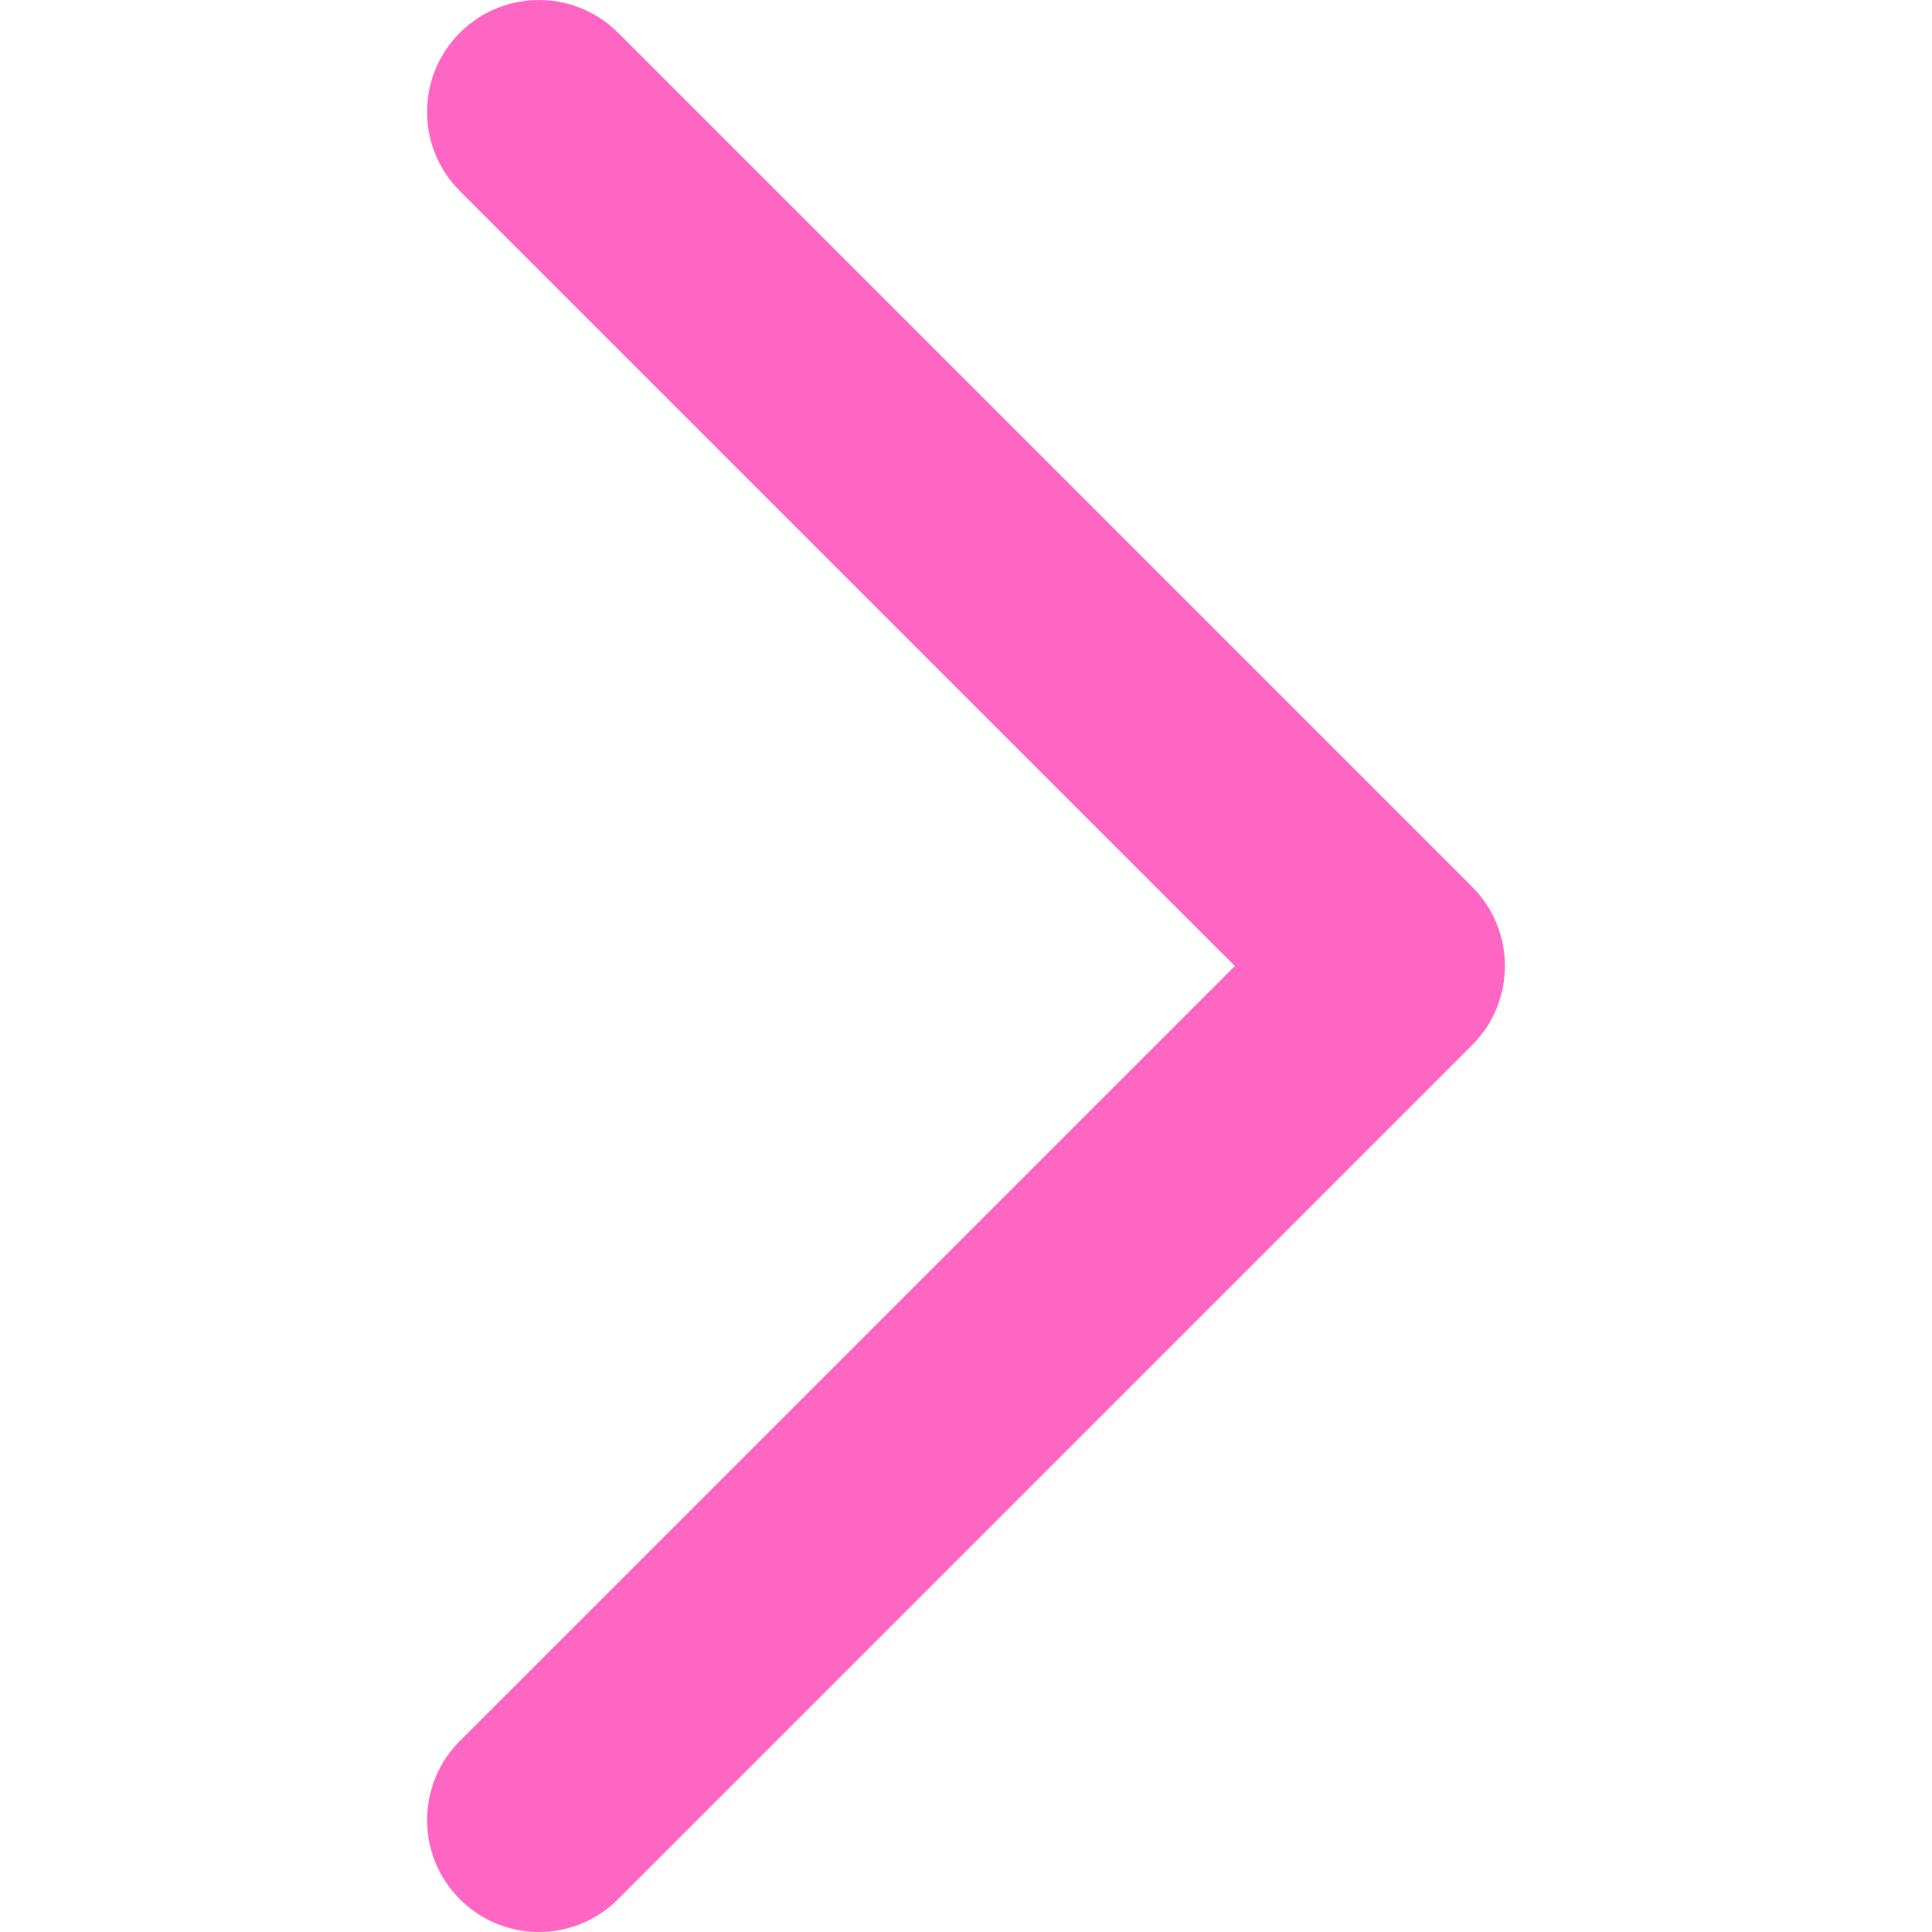
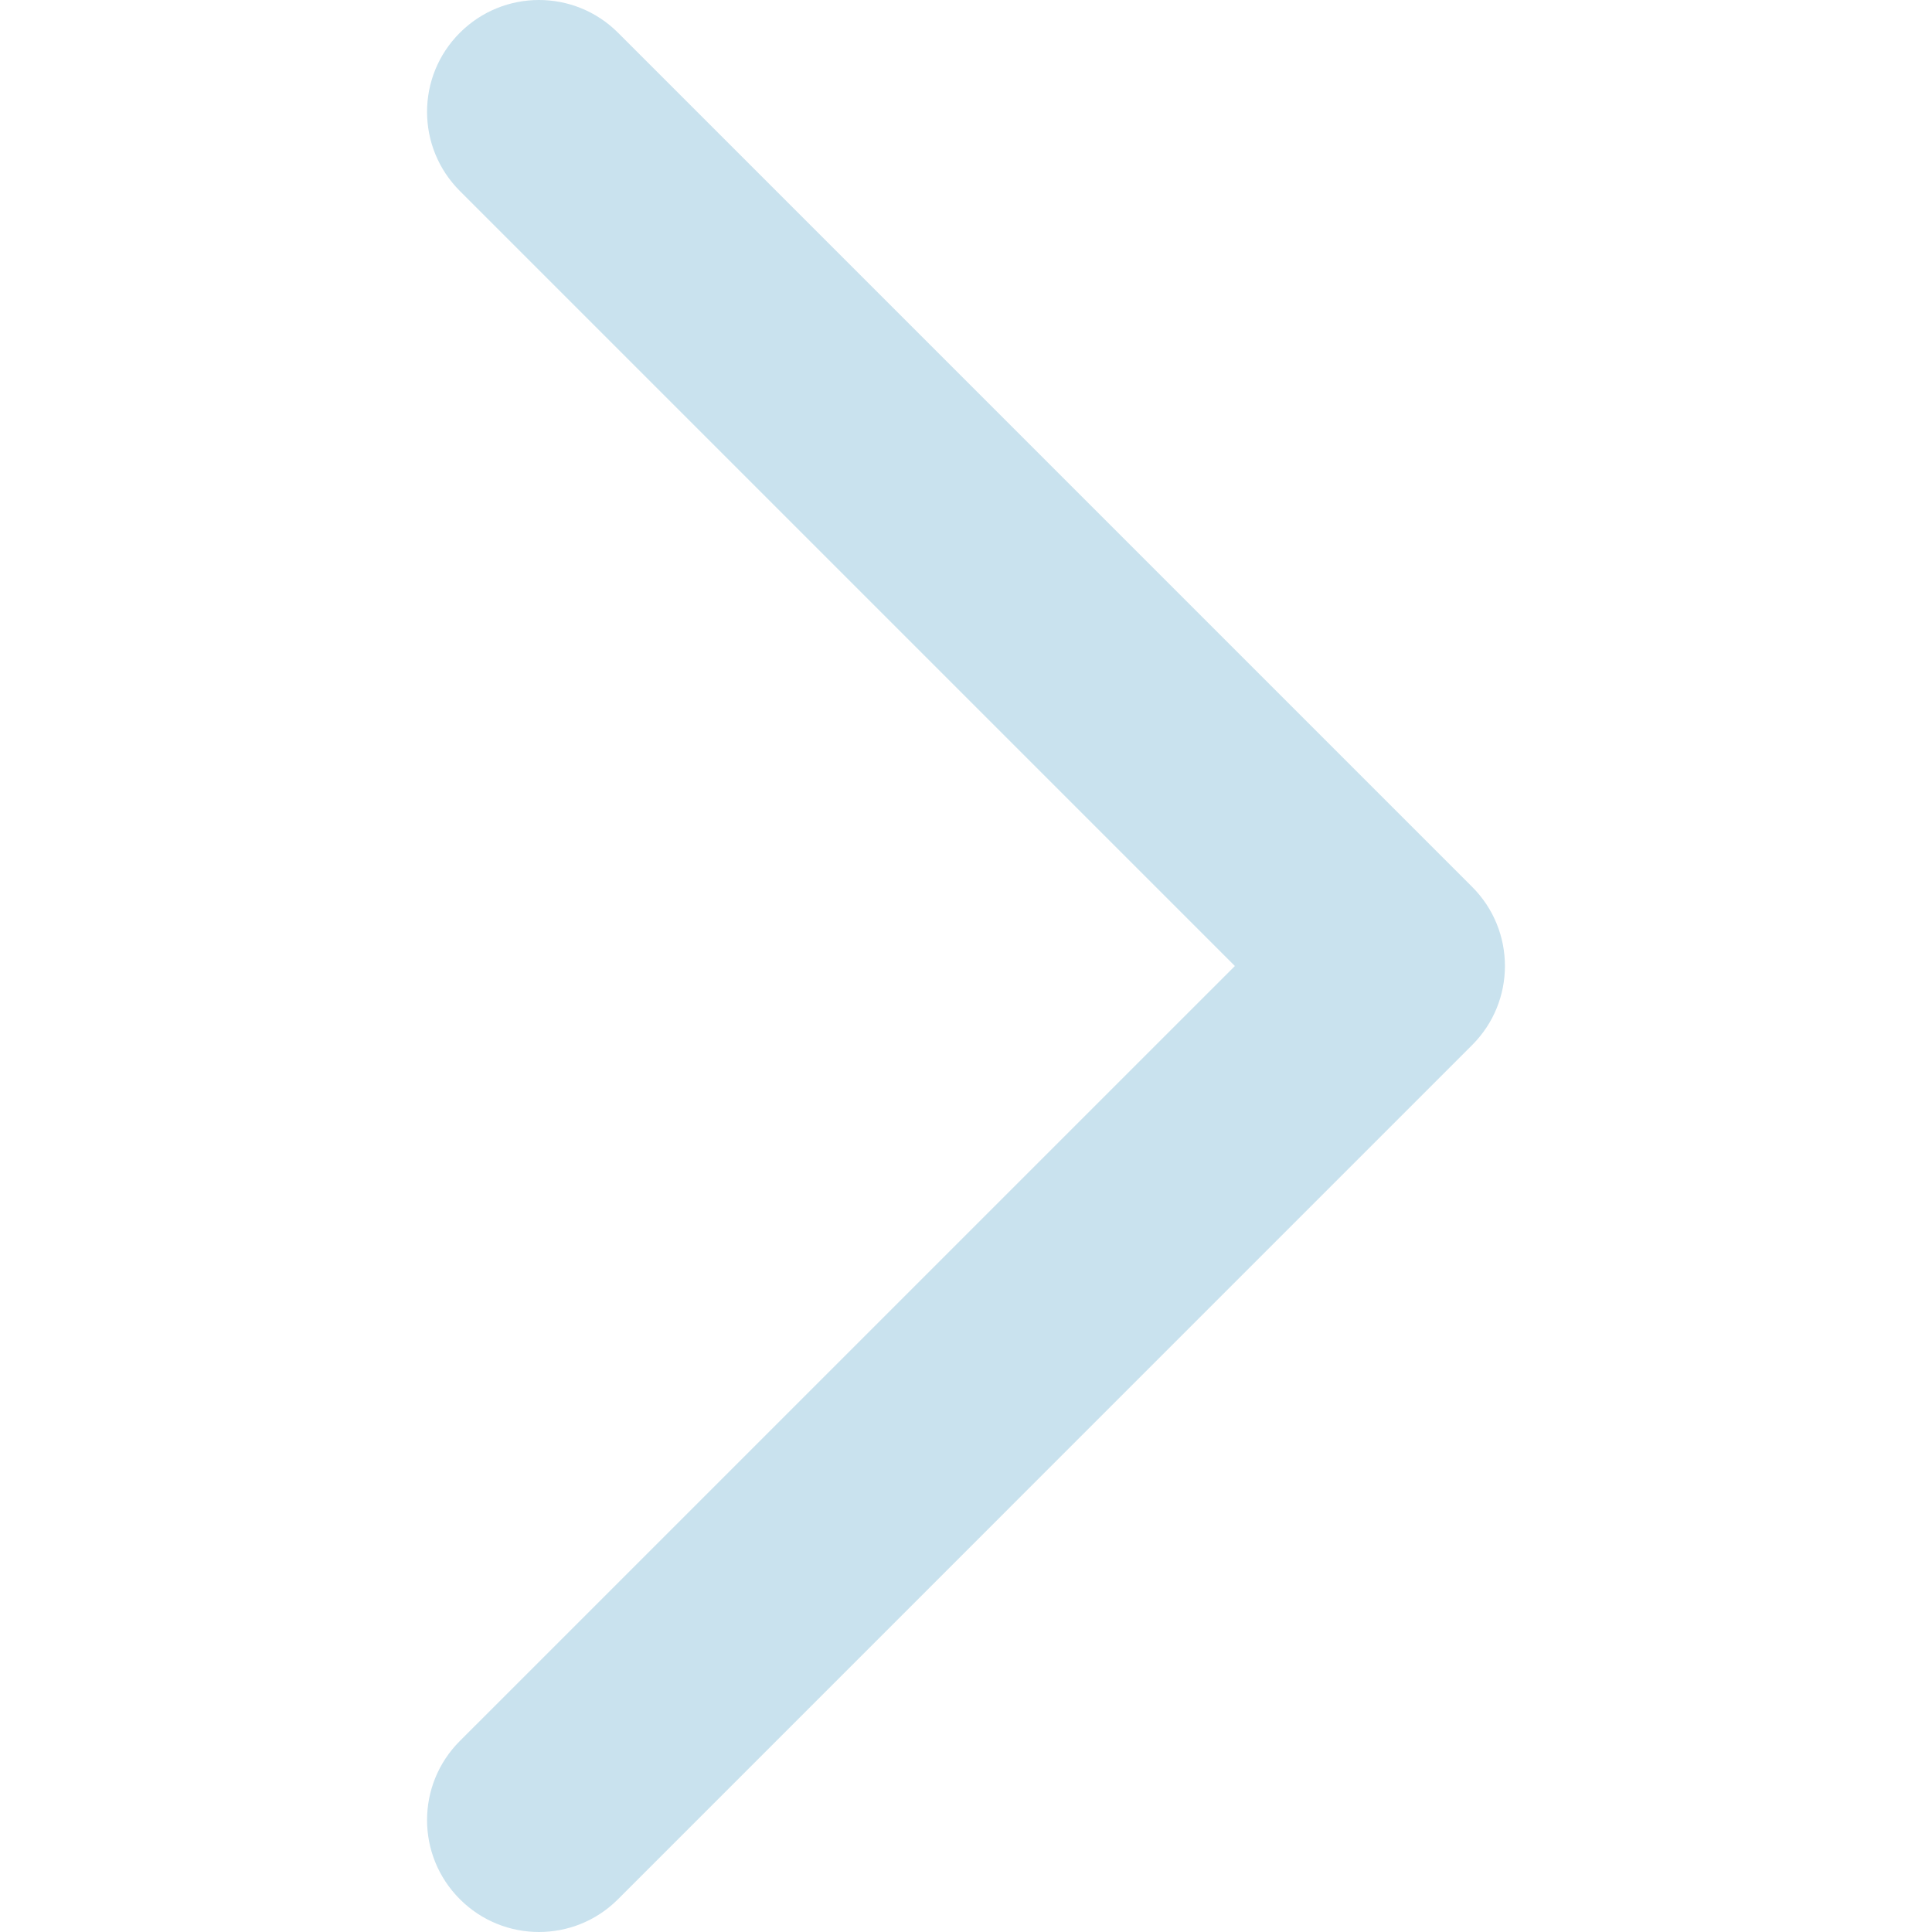
<svg xmlns="http://www.w3.org/2000/svg" height="800px" width="800px" version="1.1" id="Capa_1" viewBox="0 0 185.343 185.343" xml:space="preserve" fill="#000000">
  <g id="SVGRepo_bgCarrier" stroke-width="0" />
  <g id="SVGRepo_tracerCarrier" stroke-linecap="round" stroke-linejoin="round" />
  <g id="SVGRepo_iconCarrier">
    <g>
      <g>
-         <path style="fill:#ff66c4;" d="M51.707,185.343c-2.741,0-5.493-1.044-7.593-3.149c-4.194-4.194-4.194-10.981,0-15.175 l74.352-74.347L44.114,18.32c-4.194-4.194-4.194-10.987,0-15.175c4.194-4.194,10.987-4.194,15.18,0l81.934,81.934 c4.194,4.194,4.194,10.987,0,15.175l-81.934,81.939C57.201,184.293,54.454,185.343,51.707,185.343z" />
+         <path style="fill:#C9E2EE;" d="M51.707,185.343c-2.741,0-5.493-1.044-7.593-3.149c-4.194-4.194-4.194-10.981,0-15.175 l74.352-74.347L44.114,18.32c-4.194-4.194-4.194-10.987,0-15.175c4.194-4.194,10.987-4.194,15.18,0l81.934,81.934 c4.194,4.194,4.194,10.987,0,15.175l-81.934,81.939C57.201,184.293,54.454,185.343,51.707,185.343z" />
      </g>
    </g>
  </g>
</svg>
